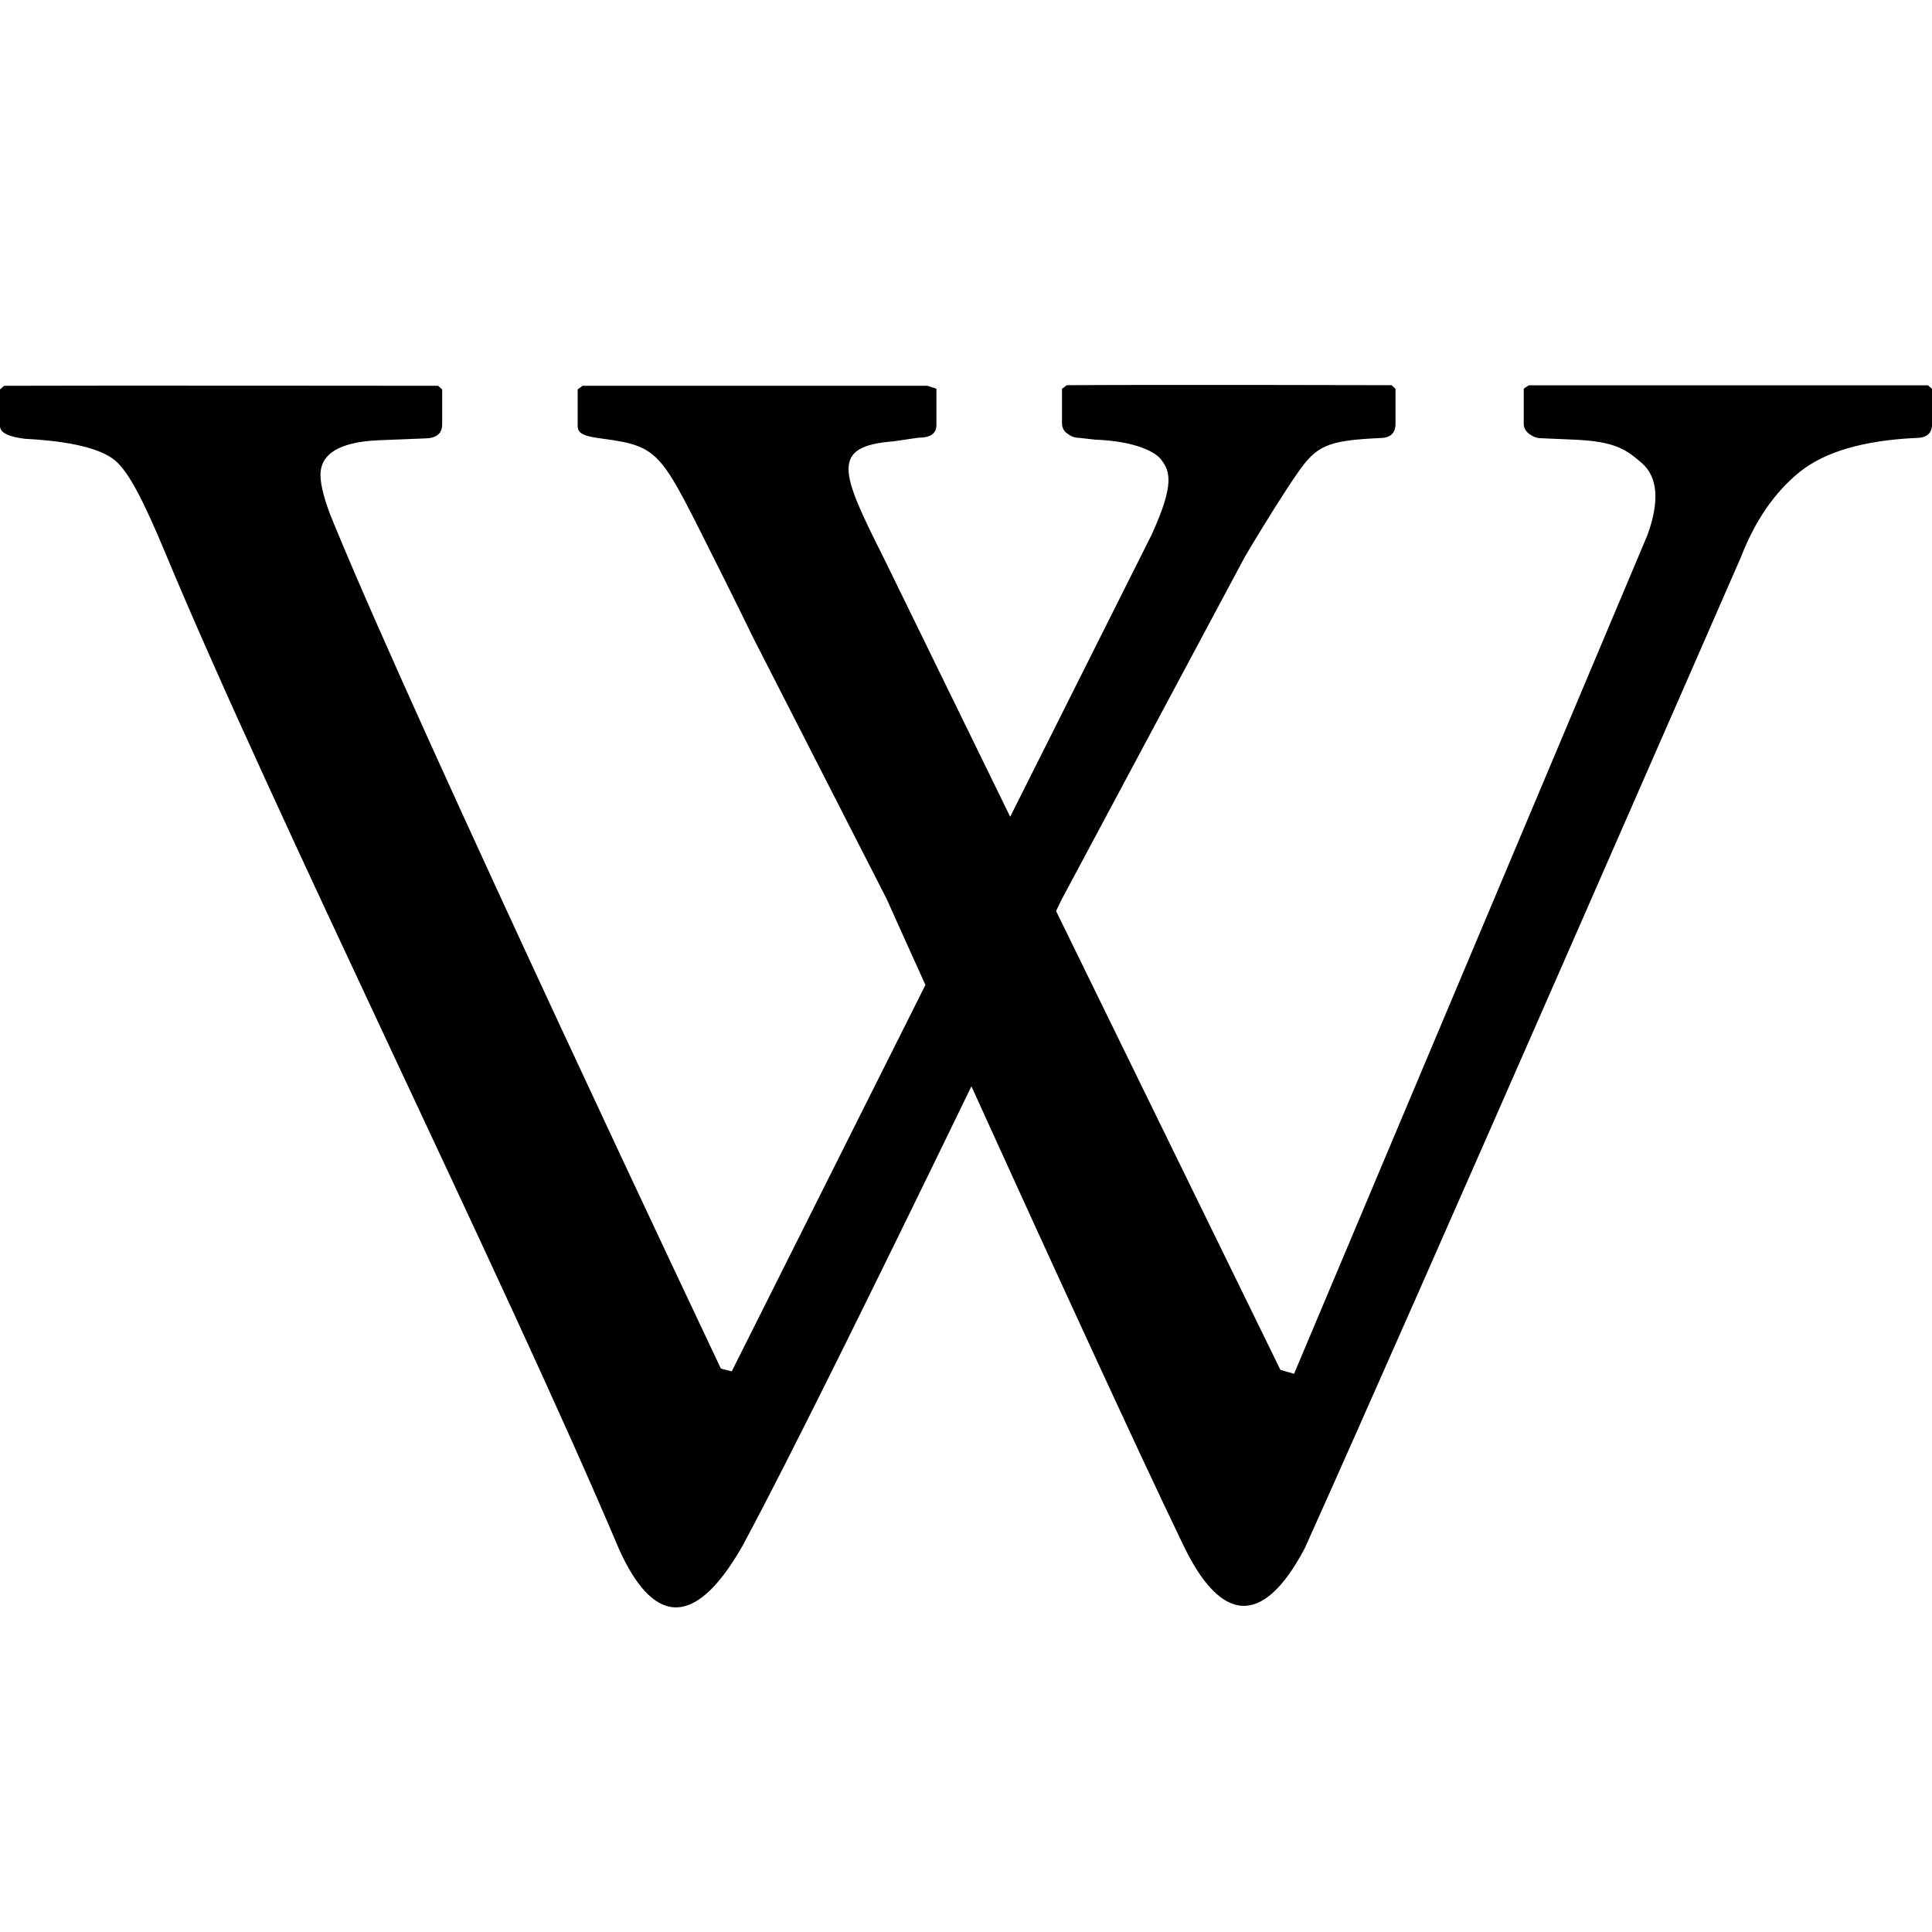
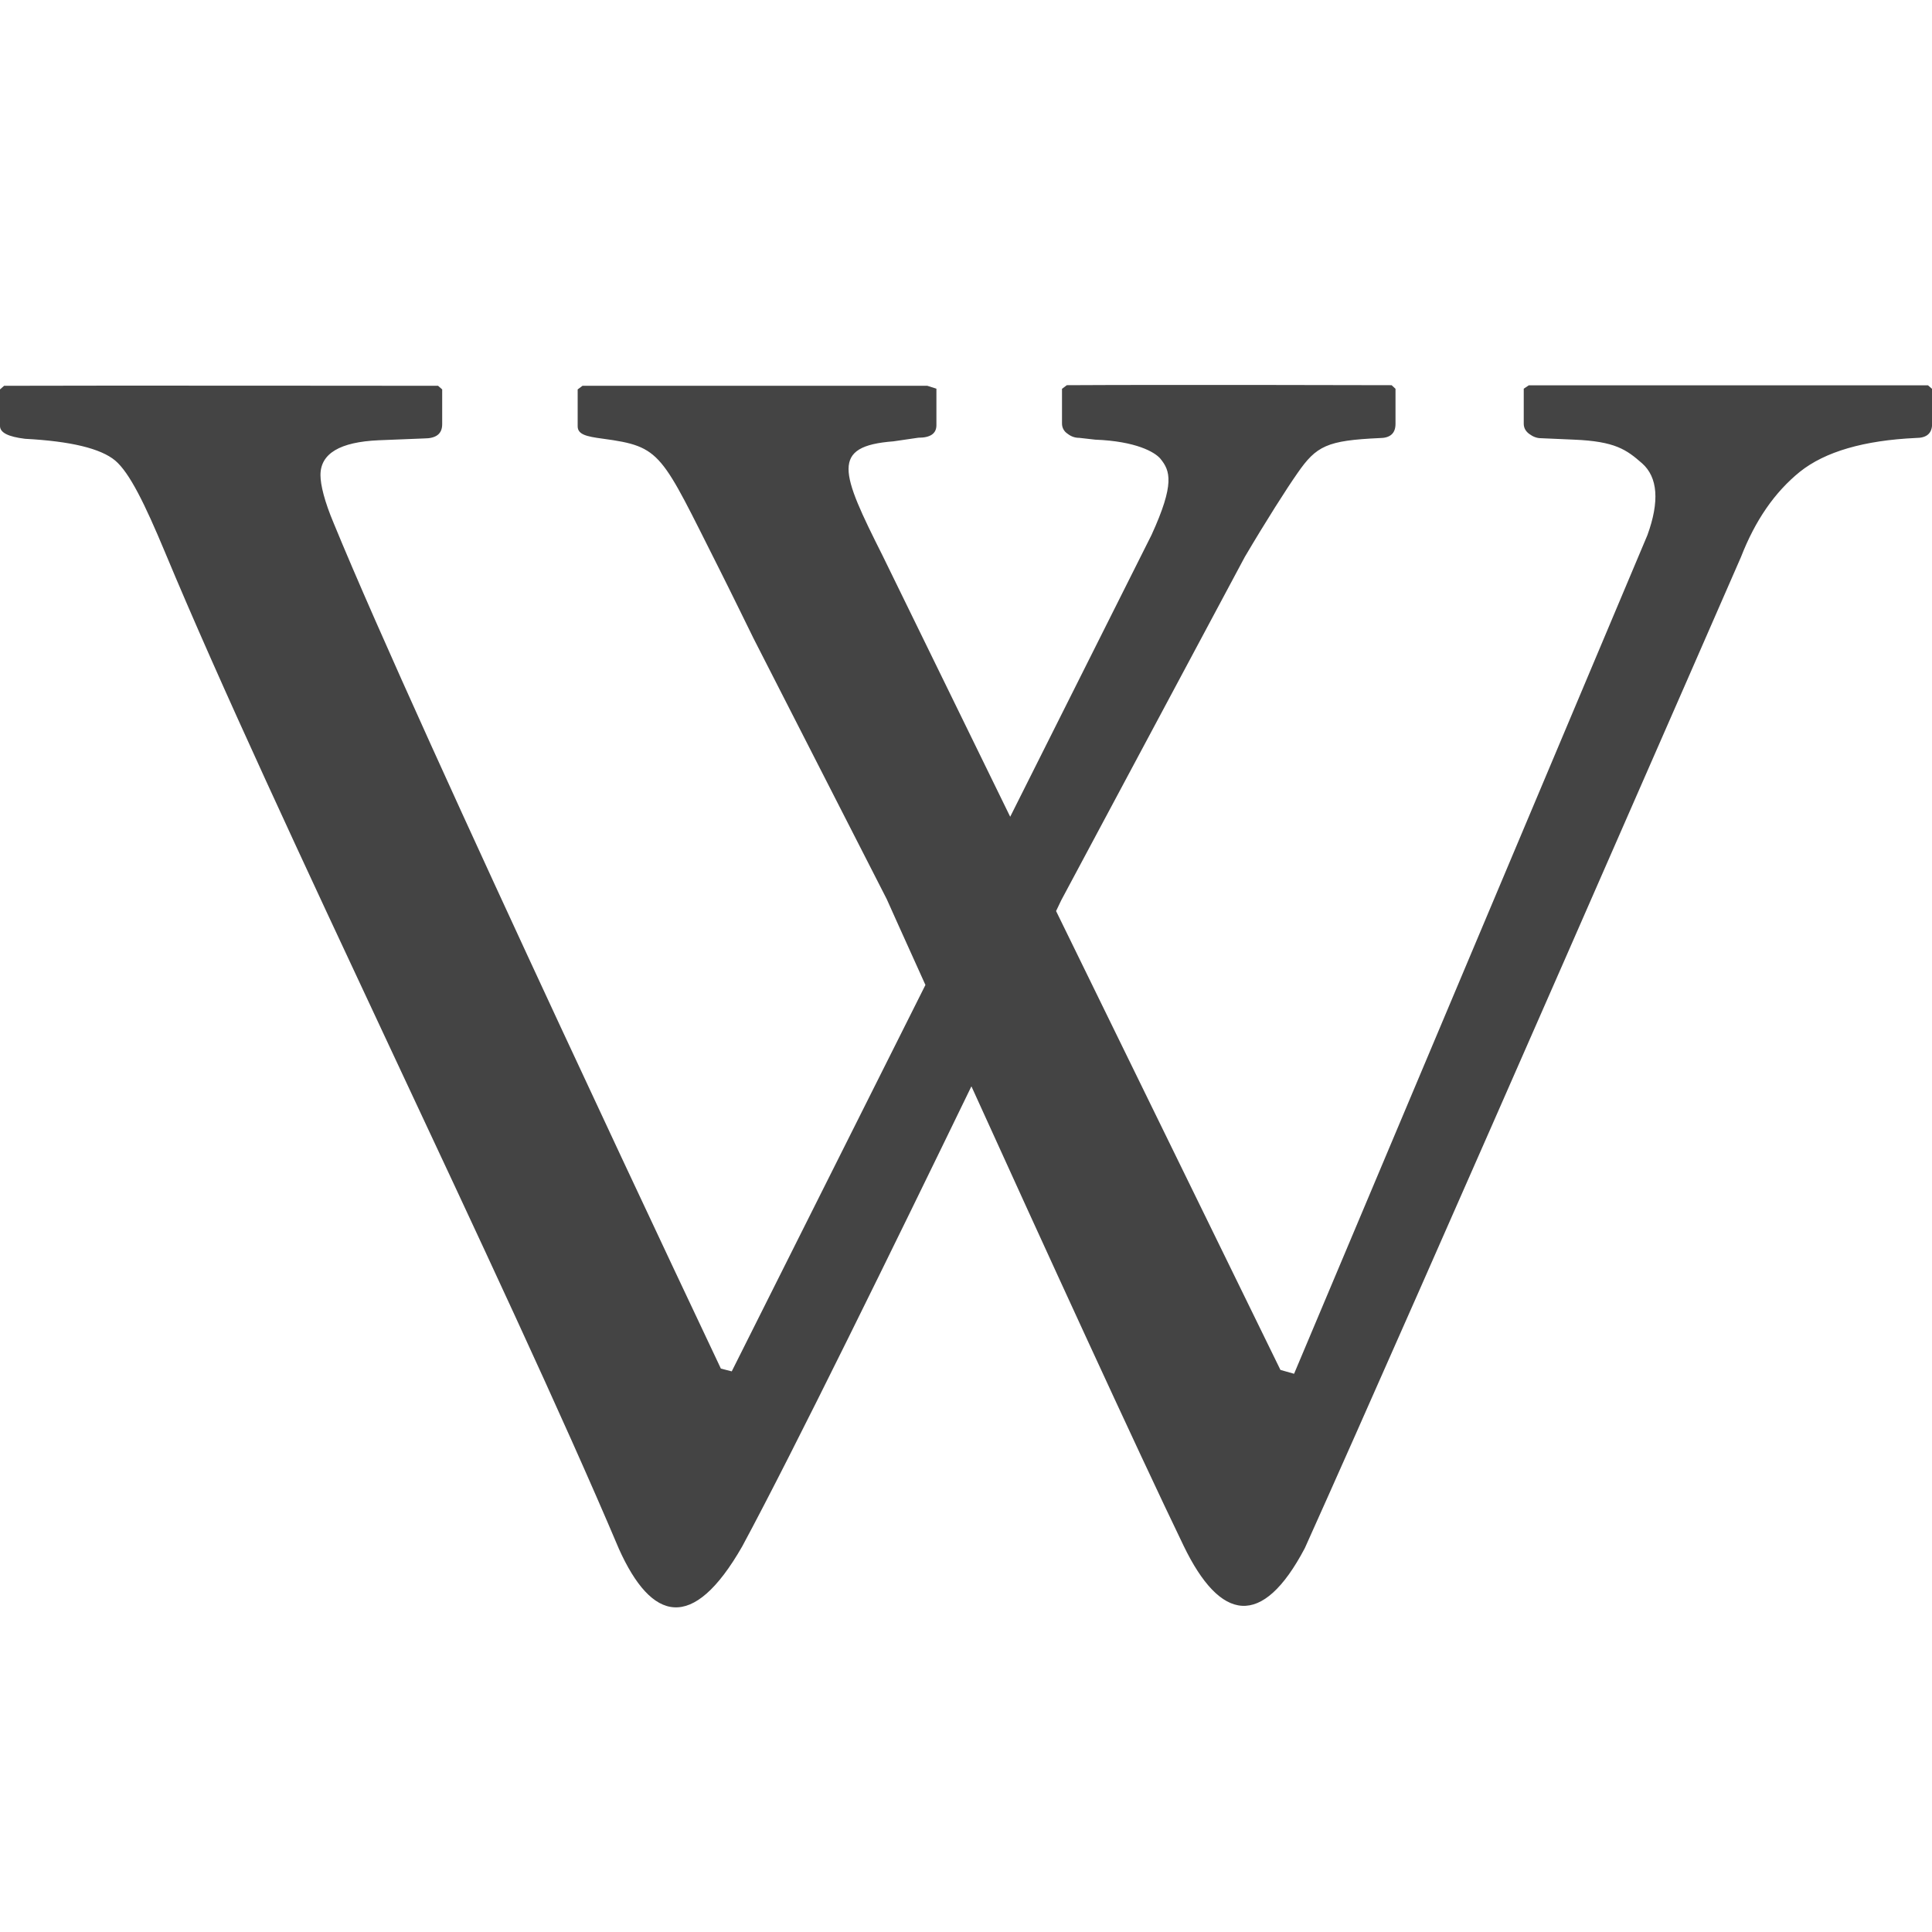
<svg xmlns="http://www.w3.org/2000/svg" version="1.1" width="32" height="32" viewBox="0 0 32 32">
-   <path d="M16.088 17.996c-1.246 2.57-2.95 6.052-3.796 7.62-0.82 1.43-1.5 1.24-2.040 0.040-1.87-4.42-5.712-12.168-7.52-16.512-0.334-0.8-0.586-1.314-0.824-1.516-0.24-0.2-0.736-0.32-1.492-0.36-0.28-0.034-0.416-0.102-0.416-0.212v-0.606l0.068-0.060c1.23-0.006 7.188 0 7.188 0l0.068 0.060v0.576c0 0.16-0.1 0.236-0.3 0.236l-0.75 0.030c-0.644 0.028-0.966 0.22-0.966 0.576 0 0.166 0.068 0.44 0.22 0.8 1.44 3.51 6.412 14 6.412 14l0.18 0.046 3.208-6.4c-0.392-0.864-0.64-1.42-0.64-1.42l-2.208-4.322s-0.424-0.866-0.57-1.154c-0.968-1.92-0.946-2.020-1.926-2.152-0.274-0.036-0.416-0.070-0.416-0.206v-0.61l0.080-0.060h5.712l0.15 0.048v0.604c0 0.14-0.1 0.208-0.3 0.208l-0.412 0.060c-1.046 0.080-0.876 0.508-0.18 1.892l2.114 4.326 2.34-4.666c0.39-0.852 0.31-1.066 0.148-1.264-0.092-0.11-0.404-0.29-1.080-0.316l-0.266-0.030c-0.068 0-0.13-0.020-0.192-0.068-0.060-0.040-0.092-0.1-0.092-0.17v-0.574l0.080-0.060c1.66-0.010 5.38 0 5.38 0l0.064 0.060v0.58c0 0.16-0.090 0.236-0.266 0.236-0.866 0.040-1.044 0.126-1.36 0.584-0.174 0.248-0.516 0.784-0.87 1.384l-3.040 5.686-0.086 0.18 3.716 7.6 0.226 0.064 5.852-13.89c0.204-0.56 0.172-0.96-0.088-1.19-0.26-0.228-0.448-0.364-1.126-0.392l-0.55-0.024c-0.066 0-0.13-0.024-0.192-0.070-0.060-0.044-0.092-0.1-0.092-0.17v-0.58l0.084-0.056h6.612l0.068 0.060v0.576c0 0.16-0.090 0.236-0.266 0.236-0.866 0.040-1.508 0.228-1.924 0.56-0.42 0.34-0.74 0.806-0.976 1.412 0 0-5.38 12.32-7.224 16.416-0.706 1.34-1.4 1.22-2.008-0.040-0.76-1.572-2.348-5.040-3.512-7.604z" />
+   <path fill="#444" d="M16.088 17.996c-1.246 2.57-2.95 6.052-3.796 7.62-0.82 1.43-1.5 1.24-2.040 0.040-1.87-4.42-5.712-12.168-7.52-16.512-0.334-0.8-0.586-1.314-0.824-1.516-0.24-0.2-0.736-0.32-1.492-0.36-0.28-0.034-0.416-0.102-0.416-0.212v-0.606l0.068-0.060c1.23-0.006 7.188 0 7.188 0l0.068 0.060v0.576c0 0.16-0.1 0.236-0.3 0.236l-0.75 0.030c-0.644 0.028-0.966 0.22-0.966 0.576 0 0.166 0.068 0.44 0.22 0.8 1.44 3.51 6.412 14 6.412 14l0.18 0.046 3.208-6.4c-0.392-0.864-0.64-1.42-0.64-1.42l-2.208-4.322s-0.424-0.866-0.57-1.154c-0.968-1.92-0.946-2.020-1.926-2.152-0.274-0.036-0.416-0.070-0.416-0.206v-0.61l0.080-0.060h5.712l0.15 0.048v0.604c0 0.14-0.1 0.208-0.3 0.208l-0.412 0.060c-1.046 0.080-0.876 0.508-0.18 1.892l2.114 4.326 2.34-4.666c0.39-0.852 0.31-1.066 0.148-1.264-0.092-0.11-0.404-0.29-1.080-0.316l-0.266-0.030c-0.068 0-0.13-0.020-0.192-0.068-0.060-0.040-0.092-0.1-0.092-0.17v-0.574l0.080-0.060c1.66-0.010 5.38 0 5.38 0l0.064 0.060v0.58c0 0.16-0.090 0.236-0.266 0.236-0.866 0.040-1.044 0.126-1.36 0.584-0.174 0.248-0.516 0.784-0.87 1.384l-3.040 5.686-0.086 0.18 3.716 7.6 0.226 0.064 5.852-13.89c0.204-0.56 0.172-0.96-0.088-1.19-0.26-0.228-0.448-0.364-1.126-0.392l-0.55-0.024c-0.066 0-0.13-0.024-0.192-0.070-0.060-0.044-0.092-0.1-0.092-0.17v-0.58l0.084-0.056h6.612l0.068 0.060v0.576c0 0.16-0.090 0.236-0.266 0.236-0.866 0.040-1.508 0.228-1.924 0.56-0.42 0.34-0.74 0.806-0.976 1.412 0 0-5.38 12.32-7.224 16.416-0.706 1.34-1.4 1.22-2.008-0.040-0.76-1.572-2.348-5.040-3.512-7.604z" />
</svg>
